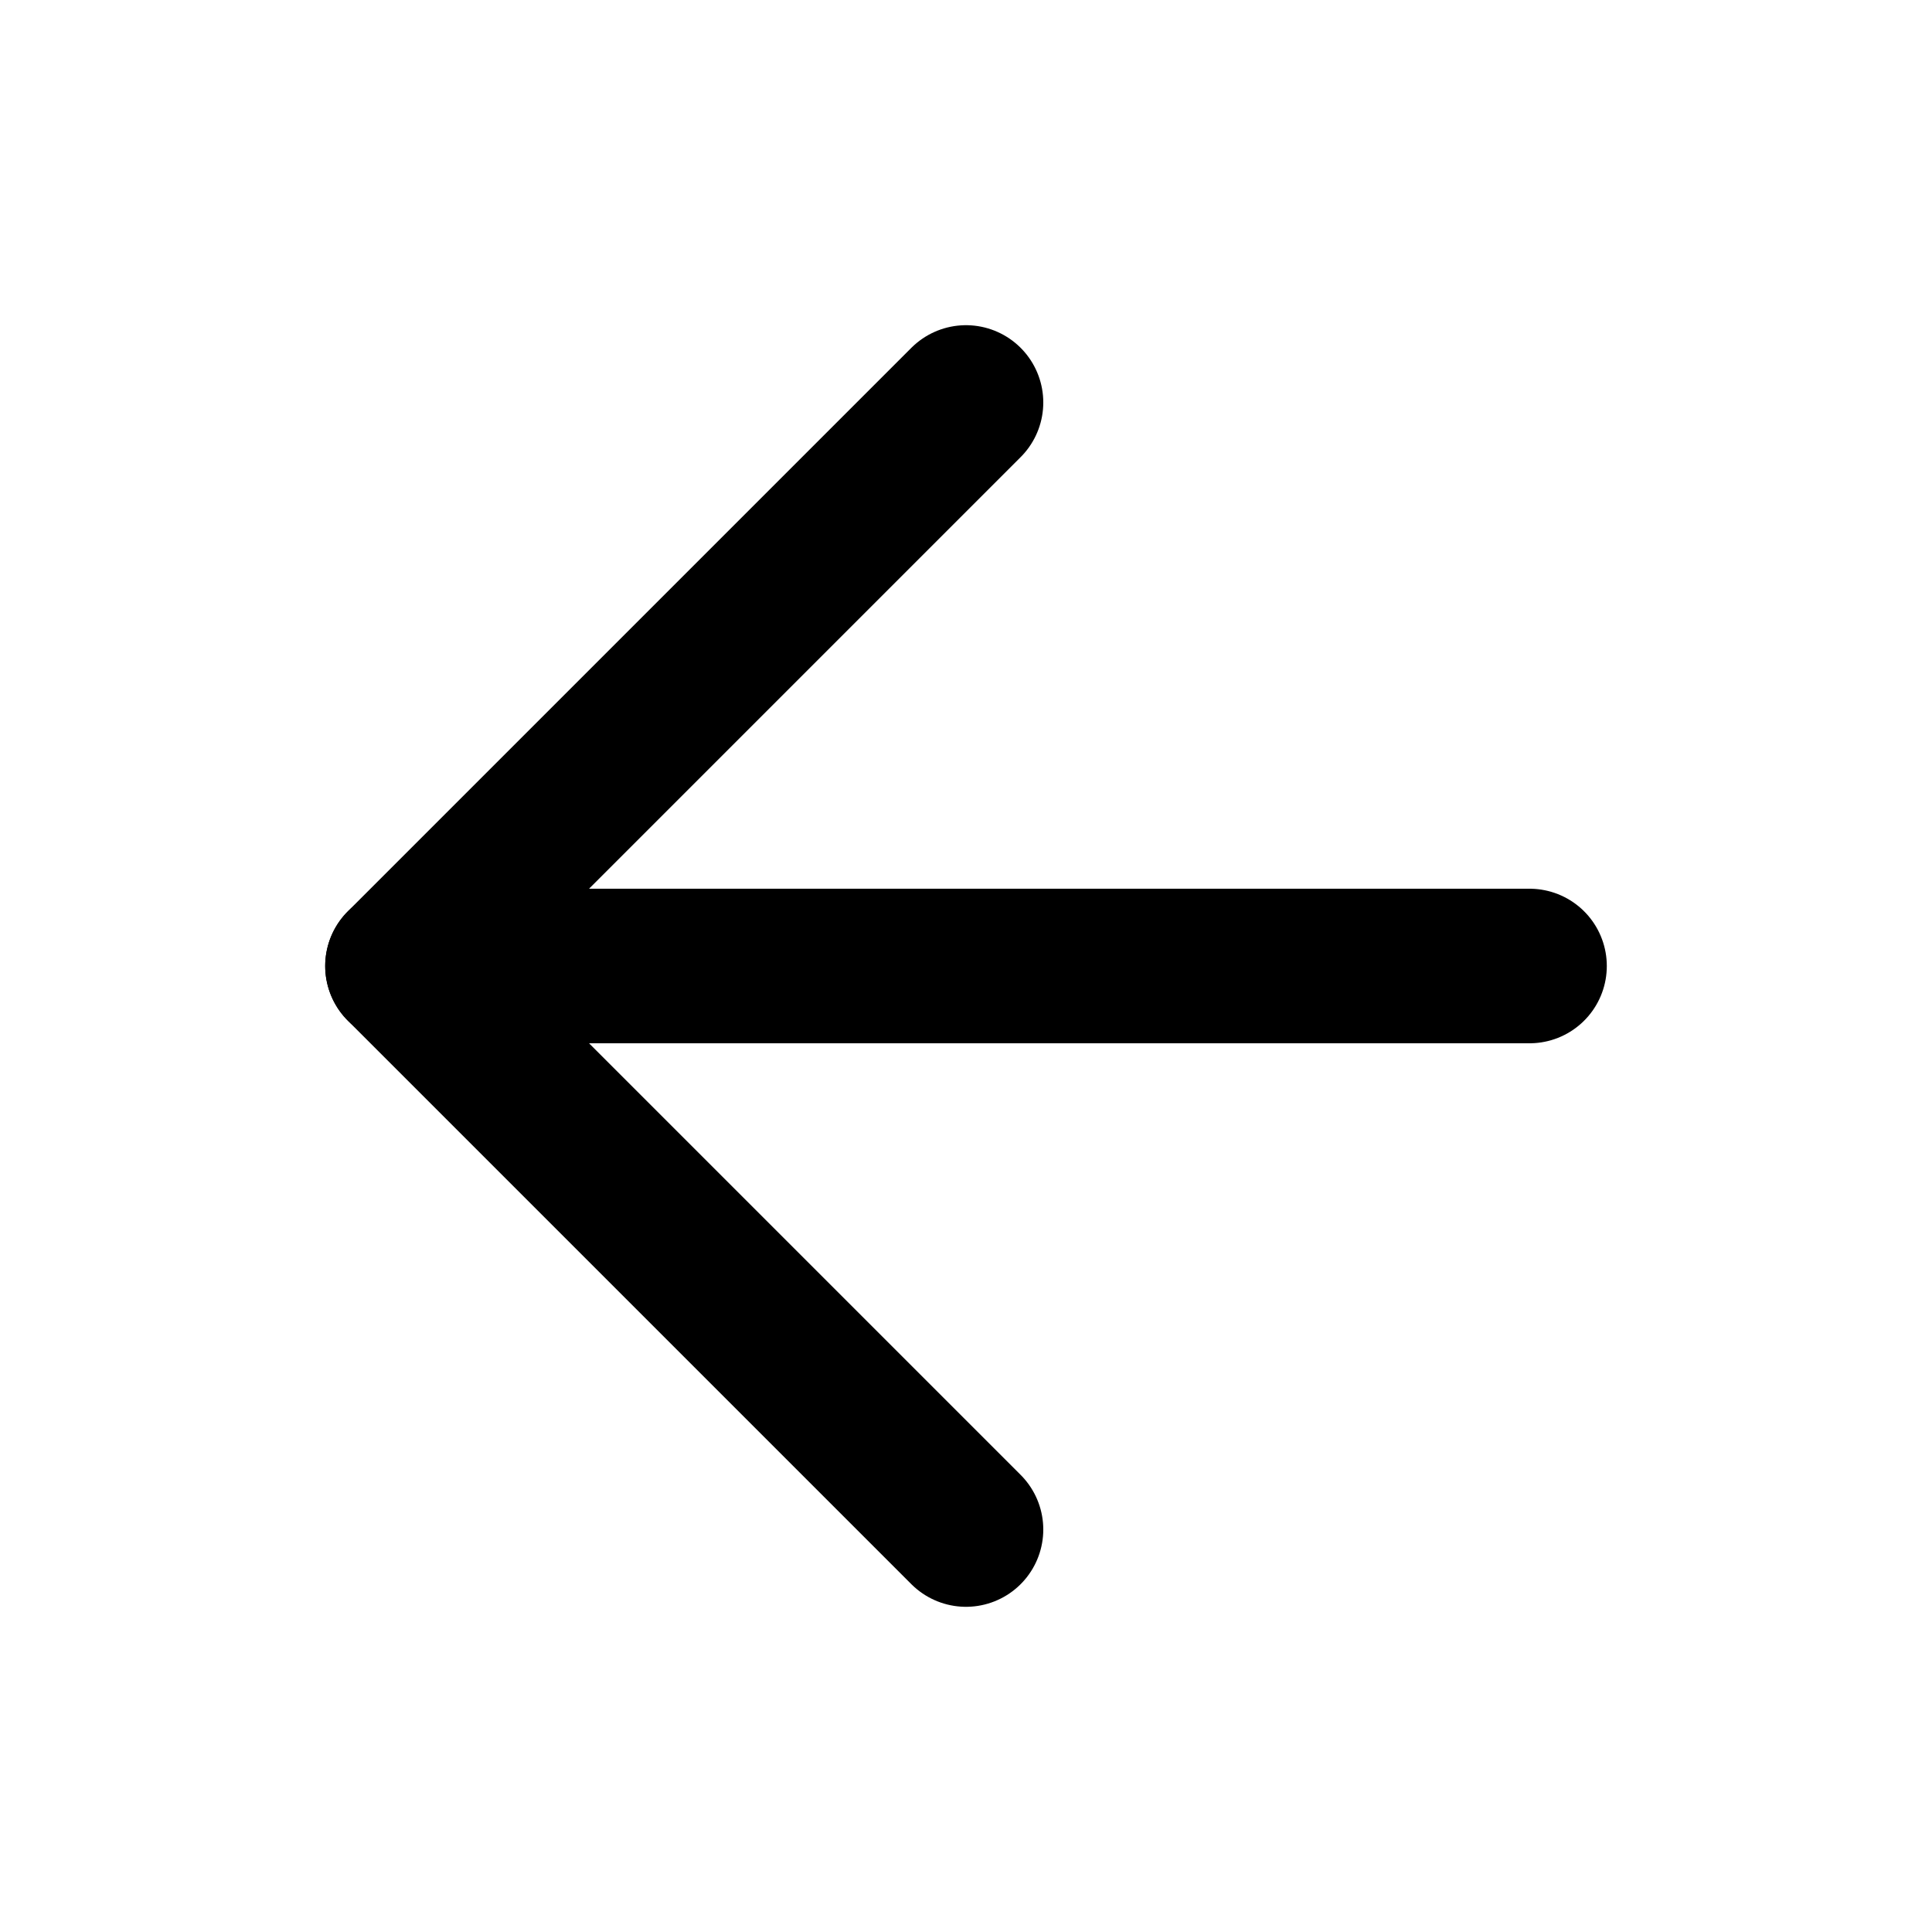
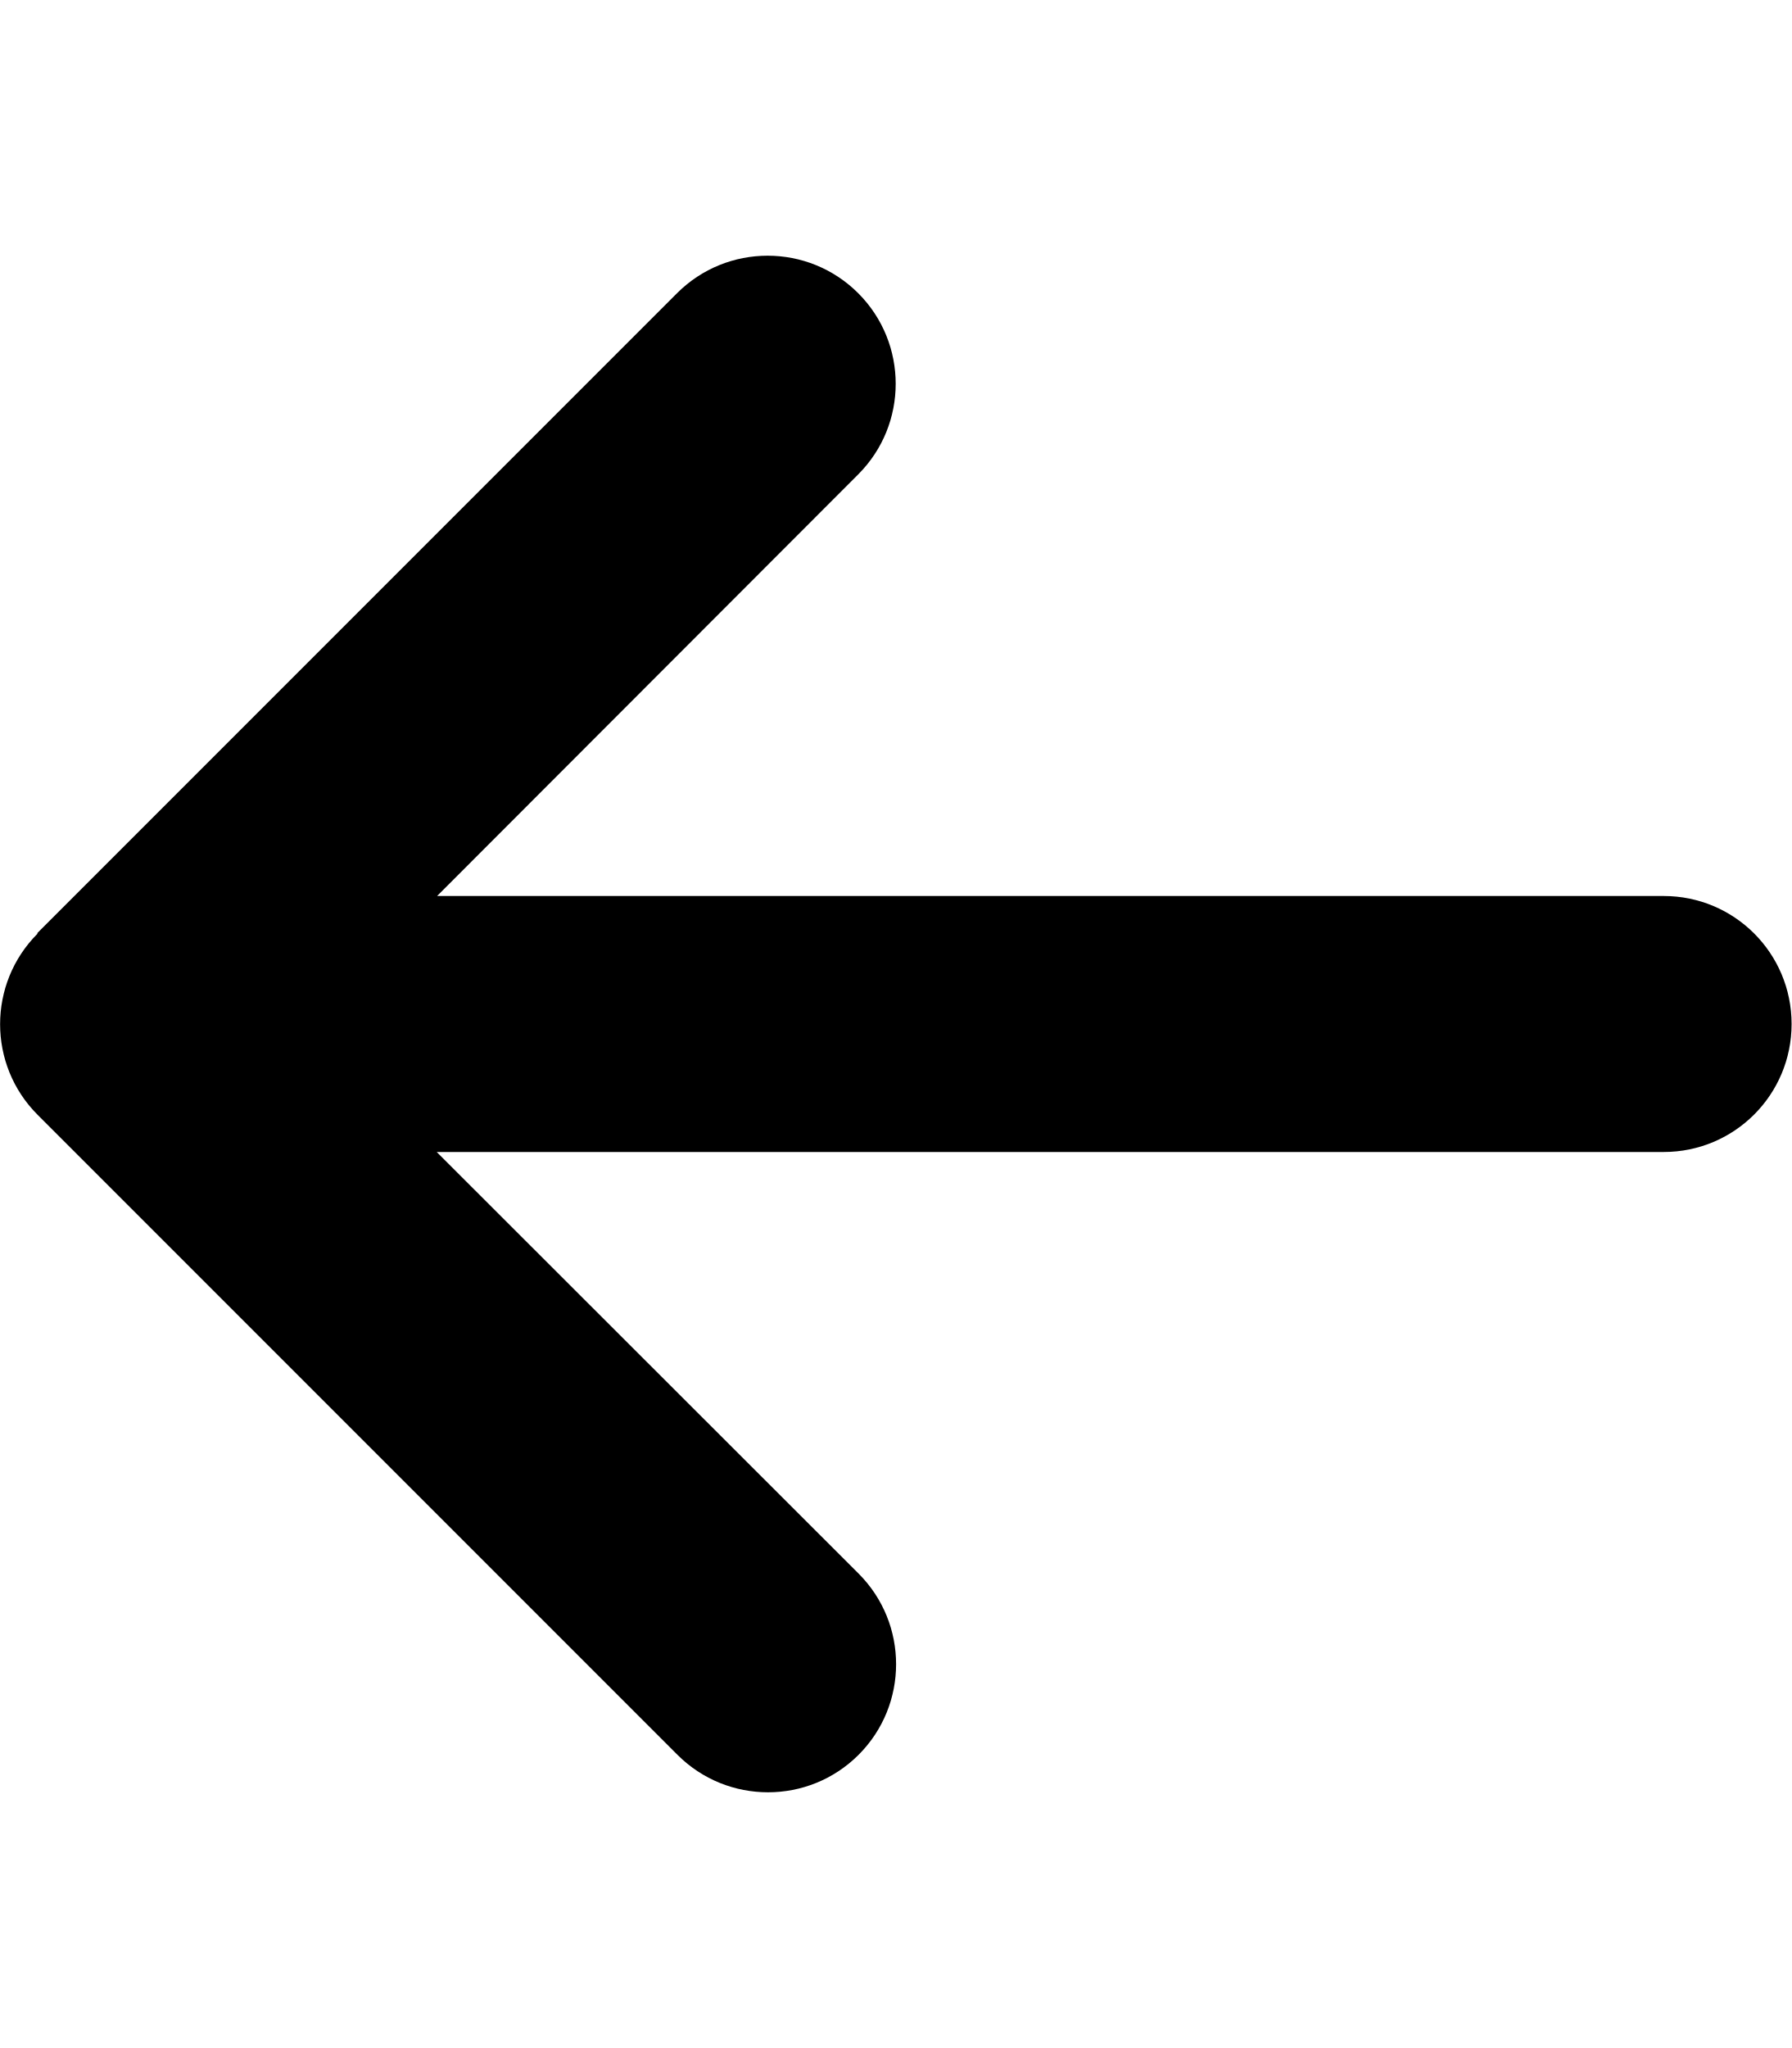
- <svg xmlns="http://www.w3.org/2000/svg" width="25" height="25" viewBox="0 0 25 25" fill="none">
-   <path d="M19.792 12.5H5.208" stroke="currentColor" stroke-width="2" stroke-linecap="round" stroke-linejoin="round" />
-   <path d="M12.5 19.792L5.208 12.5L12.5 5.208" stroke="currentColor" stroke-width="2" stroke-linecap="round" stroke-linejoin="round" />
+ <svg xmlns="http://www.w3.org/2000/svg" viewBox="0 0 448 512">
+   <path fill="currentColor" d="M9.4 233.4c-12.5 12.5-12.5 32.8 0 45.3l160 160c12.5 12.5 32.8 12.5 45.3 0s12.5-32.8 0-45.3L109.2 288 416 288c17.7 0 32-14.3 32-32s-14.3-32-32-32l-306.7 0L214.6 118.6c12.5-12.5 12.5-32.8 0-45.3s-32.8-12.5-45.3 0l-160 160z" />
</svg>
